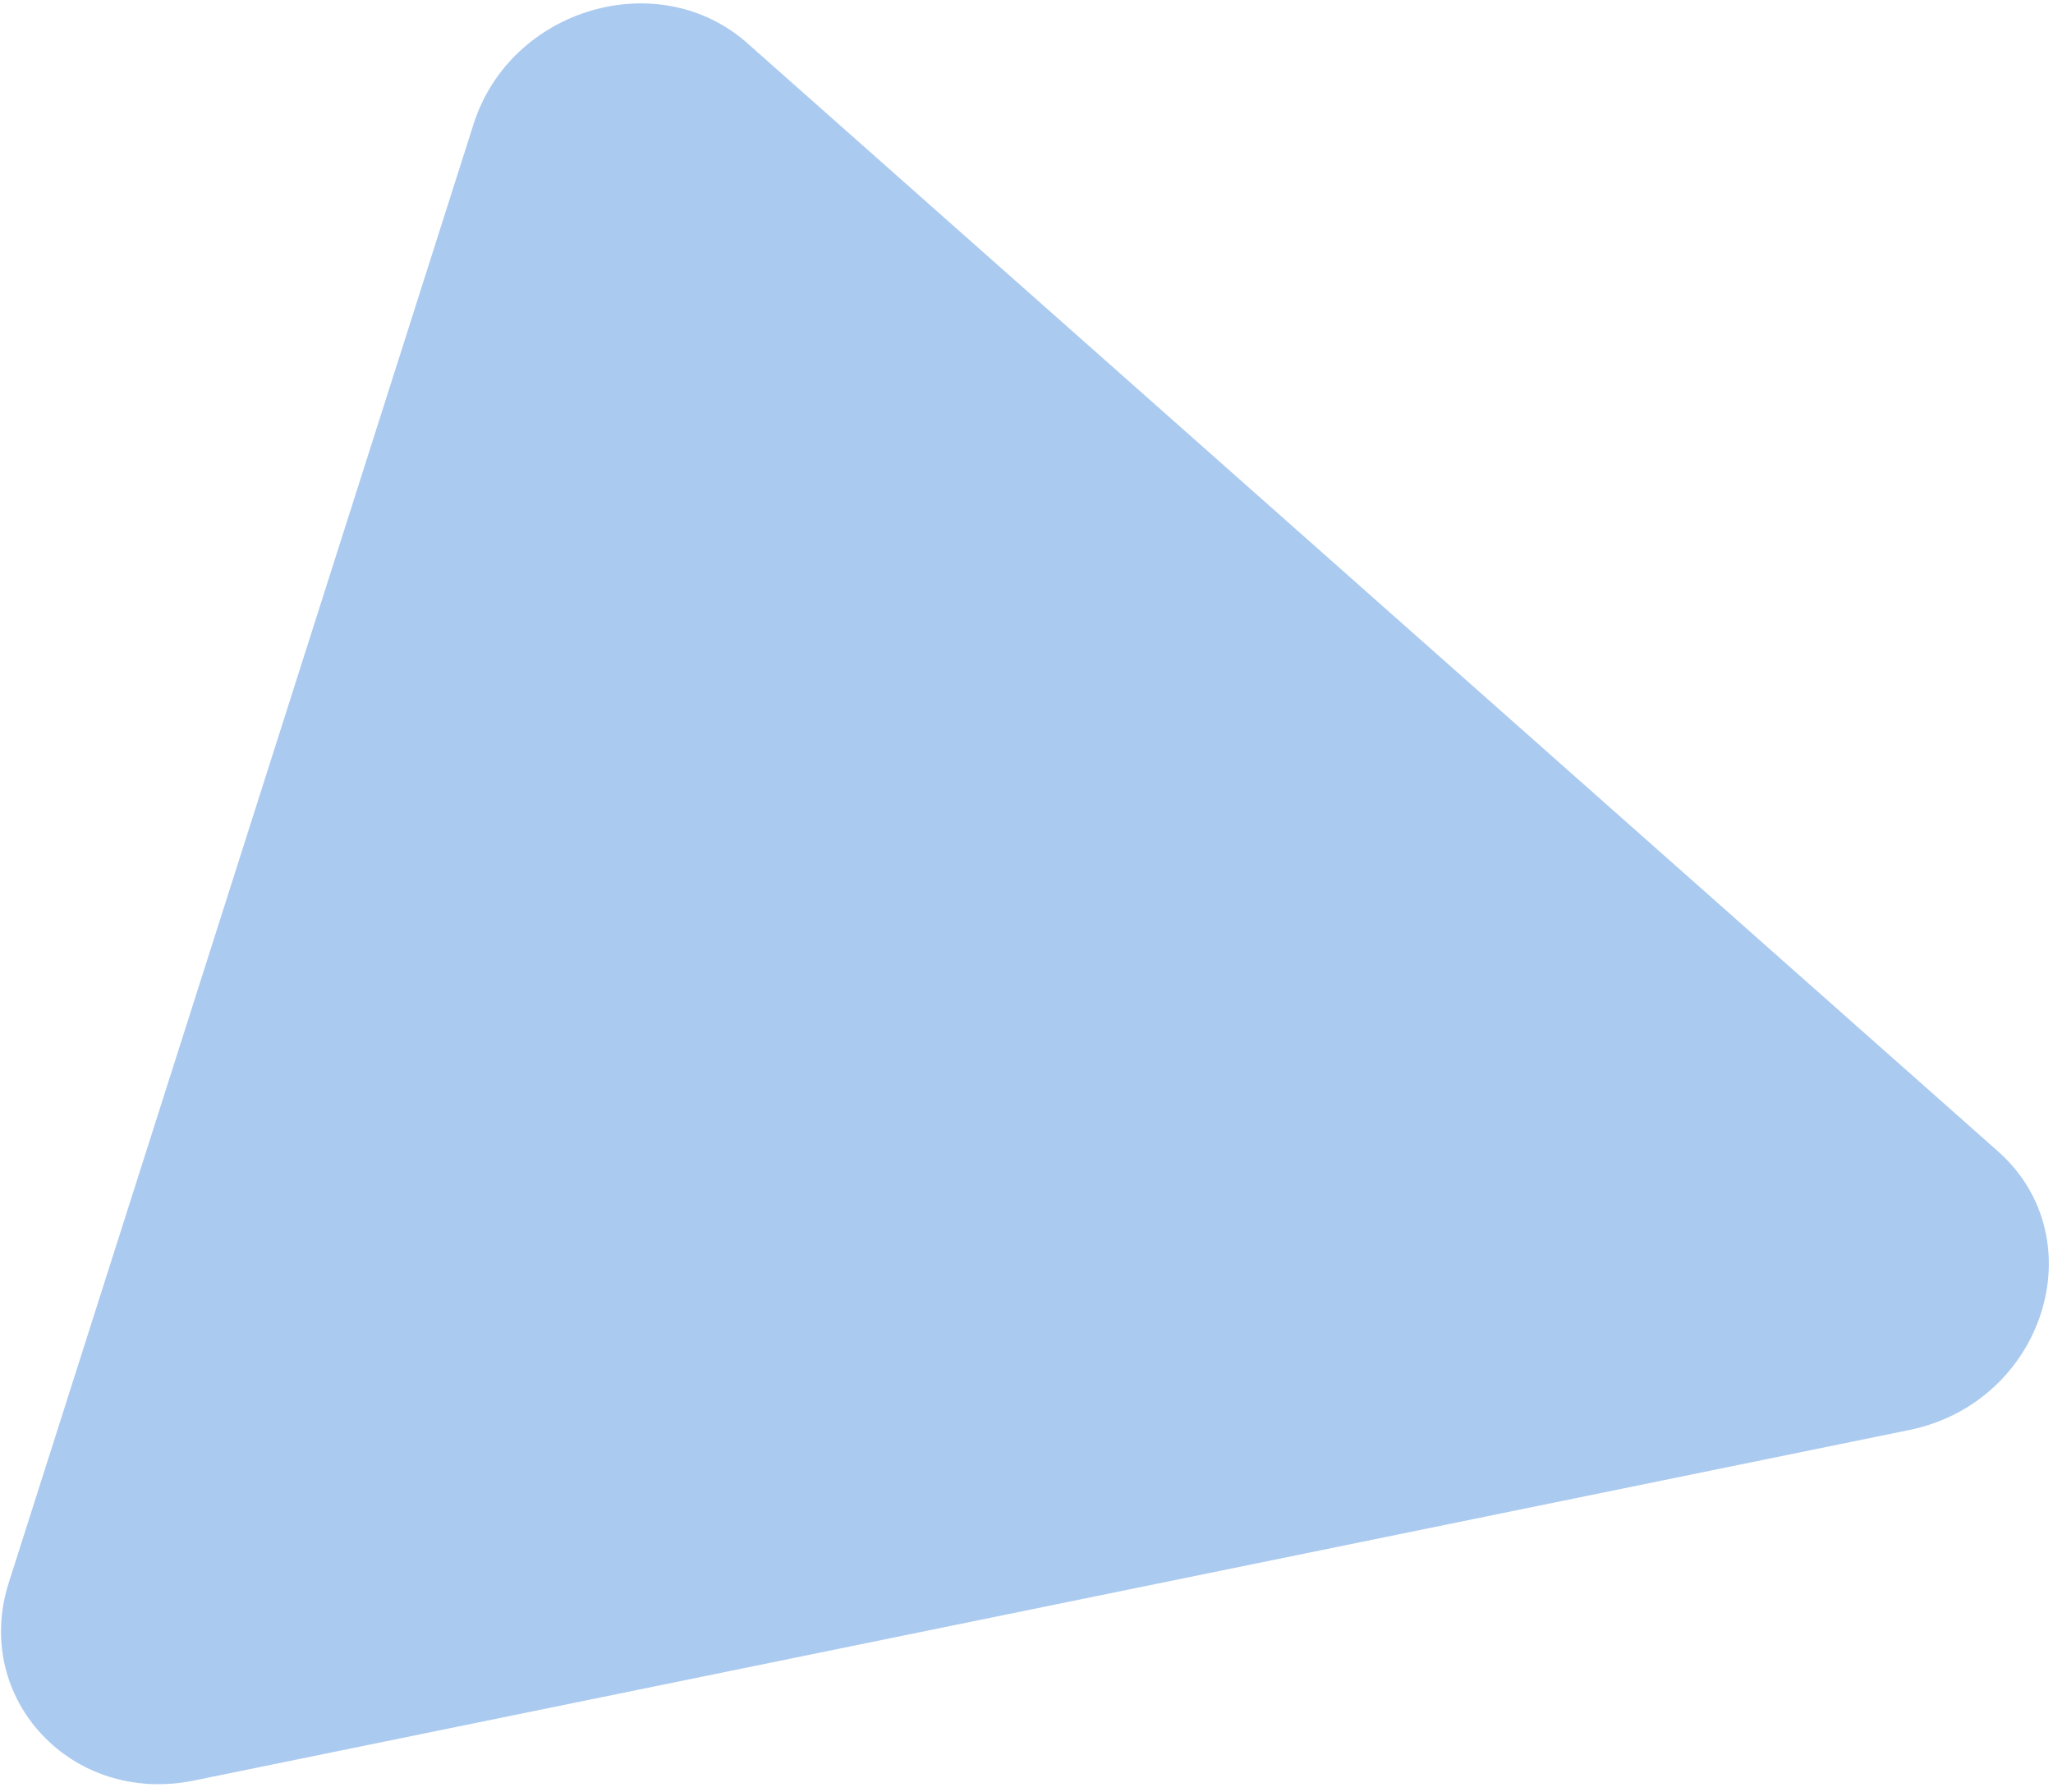
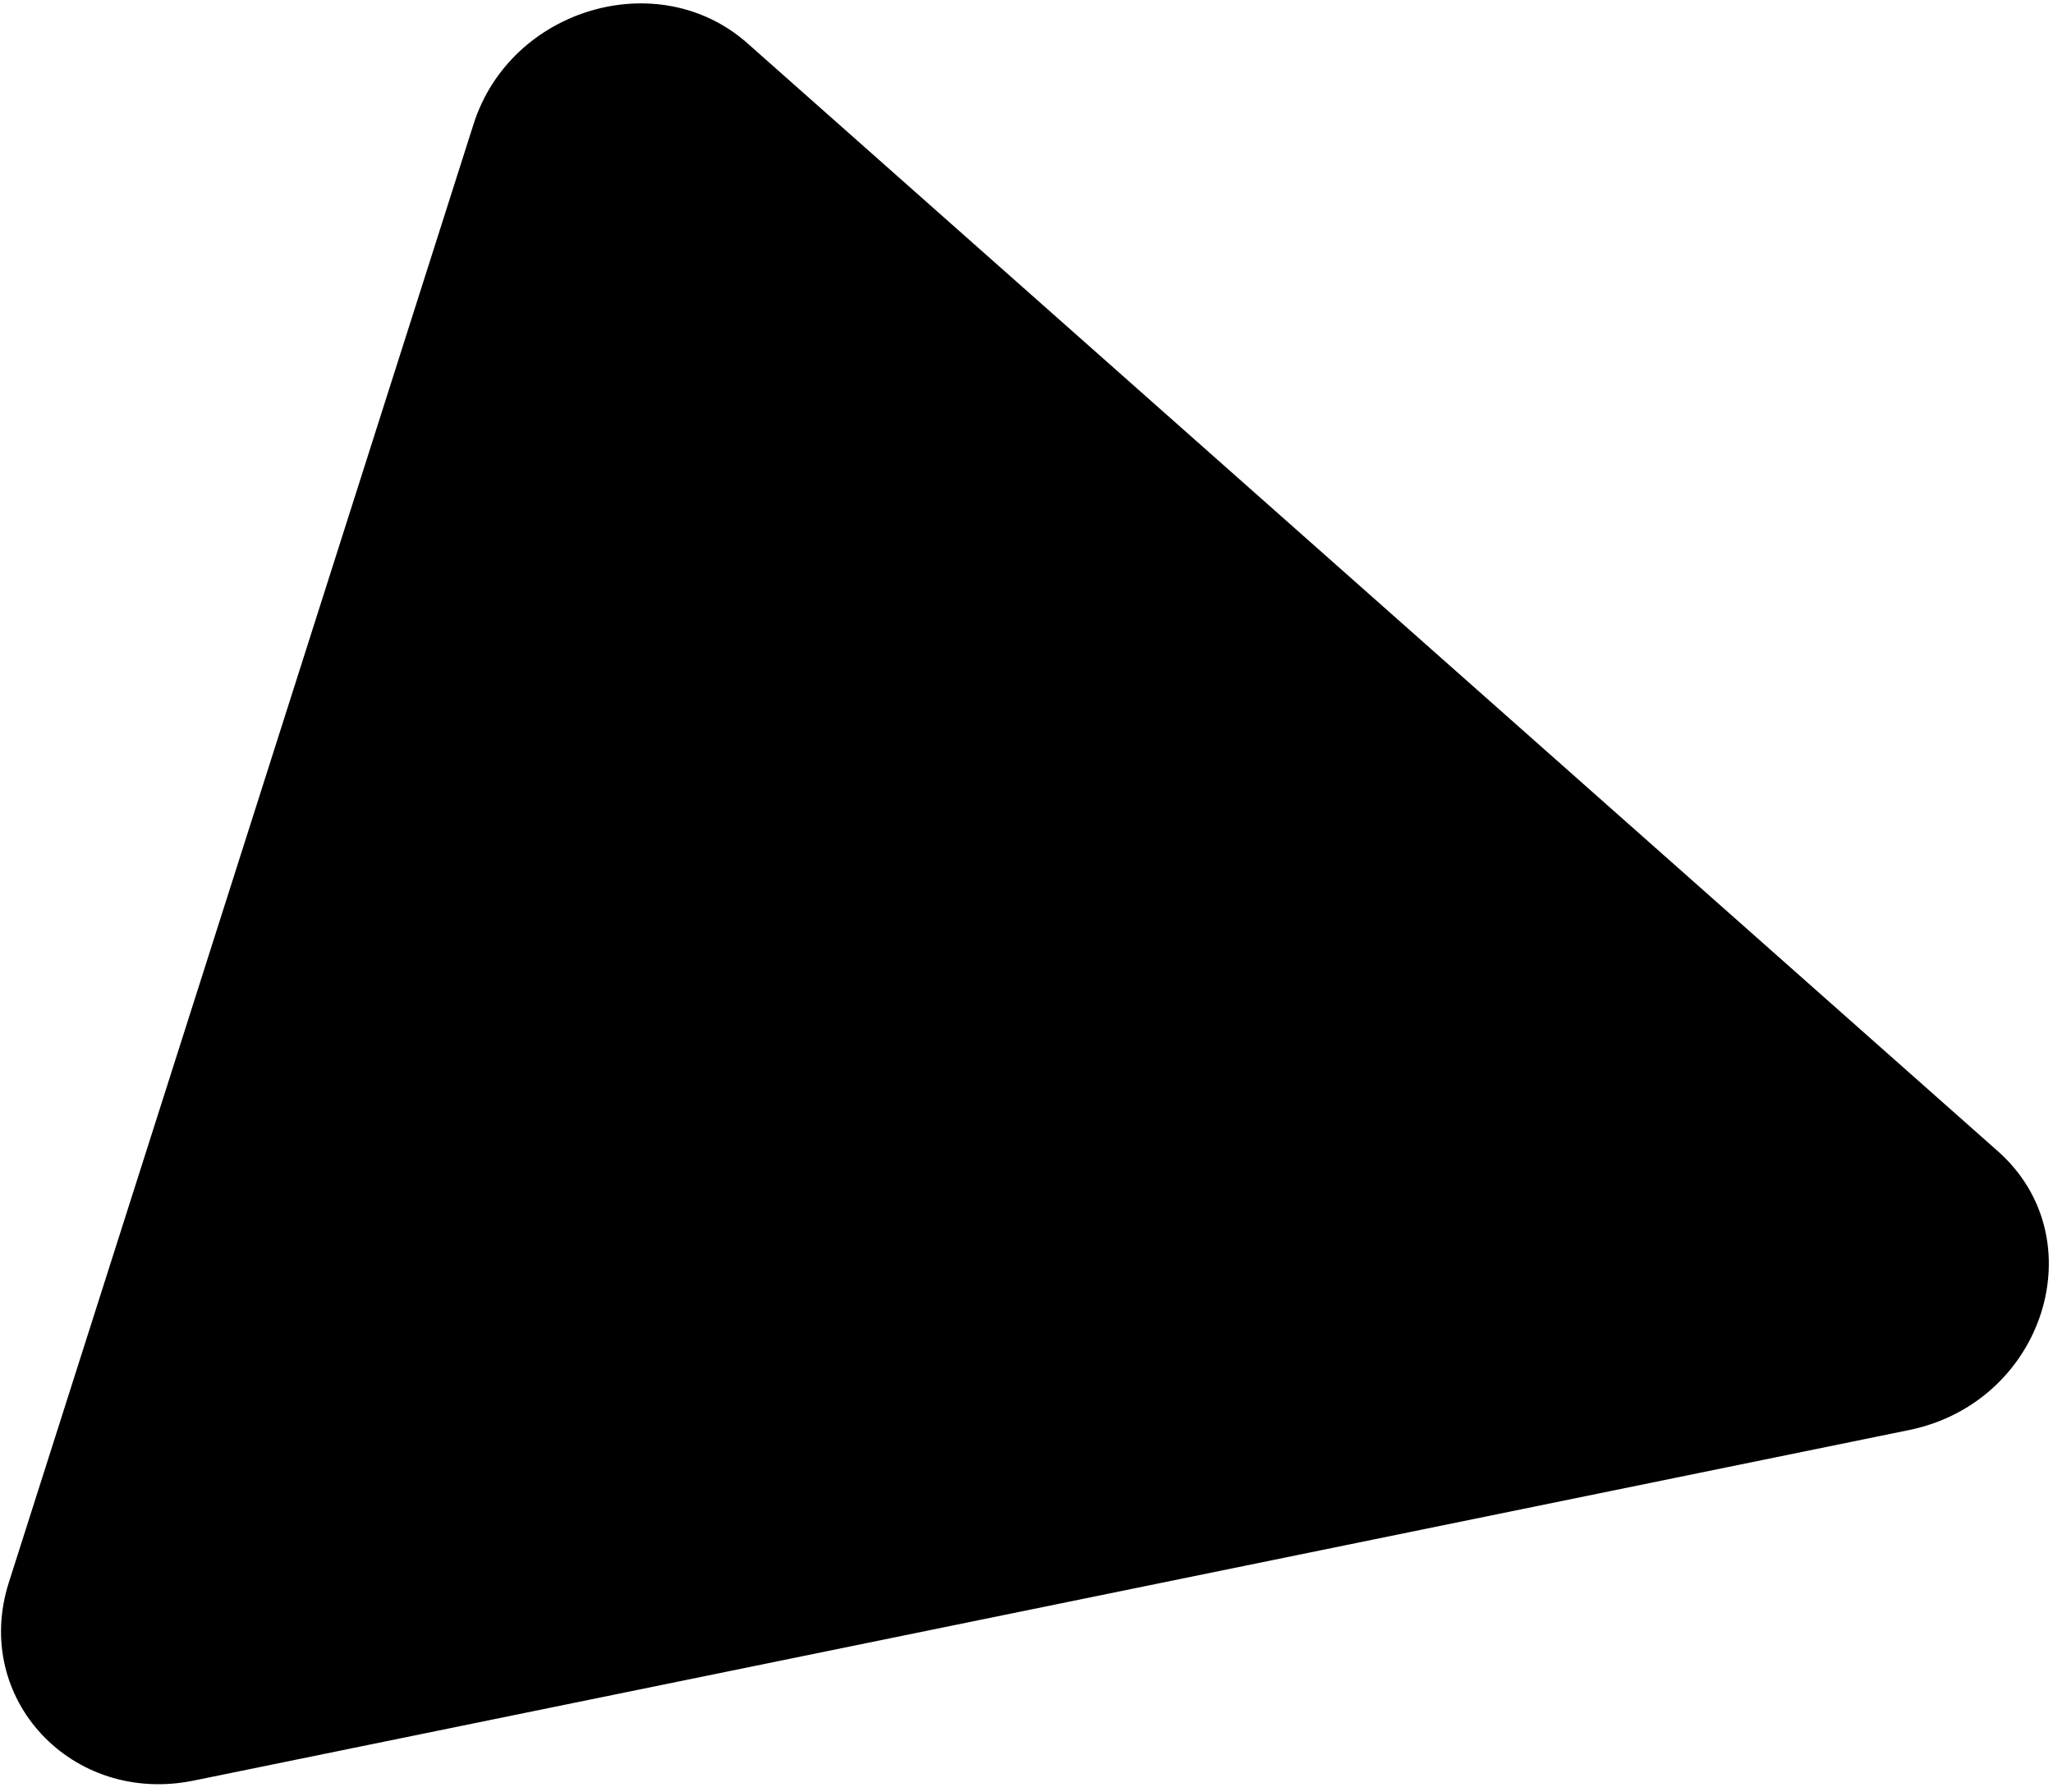
- <svg xmlns="http://www.w3.org/2000/svg" width="251" height="219" viewBox="0 0 251 219" fill="none">
-   <path d="M244.261 140.738C256.305 151.408 249.918 171.449 233.398 174.825L23.689 217.676C8.786 220.722 -3.439 207.637 1.076 193.471L57.899 15.168C62.414 1.001 80.511 -4.34 91.376 5.286L244.261 140.738Z" fill="#ABCAF0" />
+ <svg xmlns="http://www.w3.org/2000/svg" width="251" height="219" viewBox="0 0 251 219">
+   <path d="M244.261 140.738C256.305 151.408 249.918 171.449 233.398 174.825L23.689 217.676C8.786 220.722 -3.439 207.637 1.076 193.471L57.899 15.168C62.414 1.001 80.511 -4.34 91.376 5.286L244.261 140.738Z" />
</svg>
